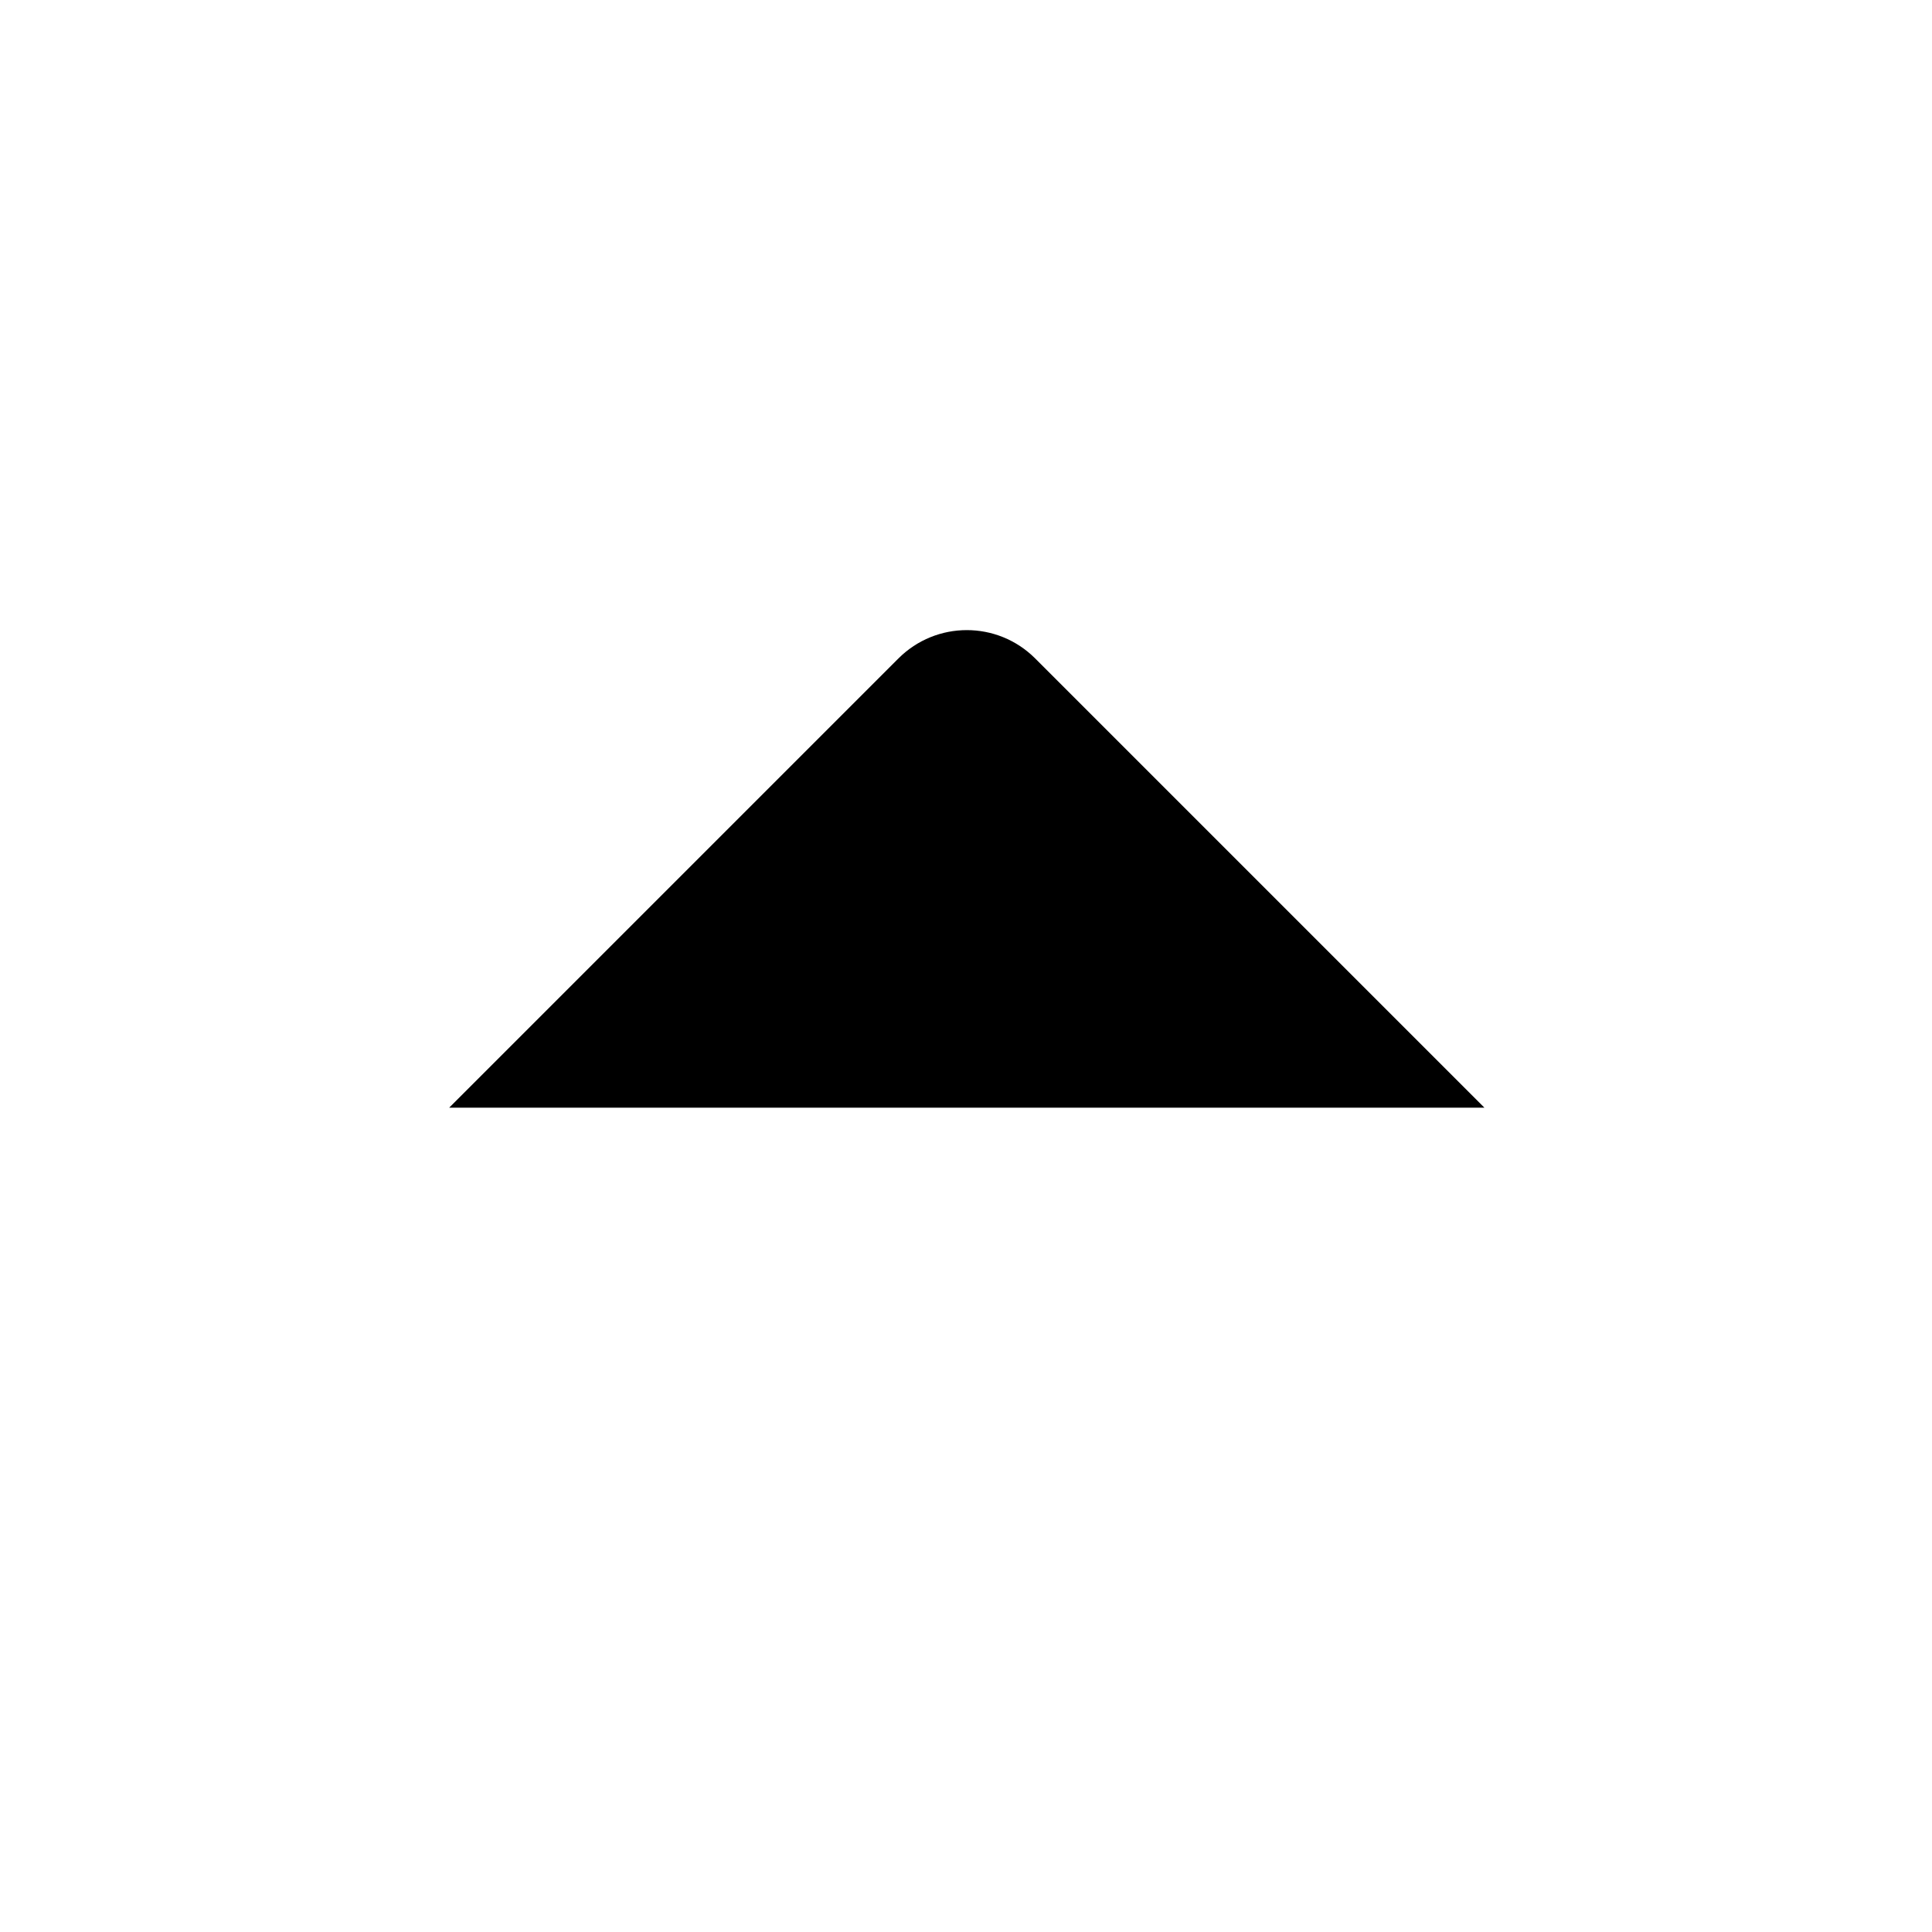
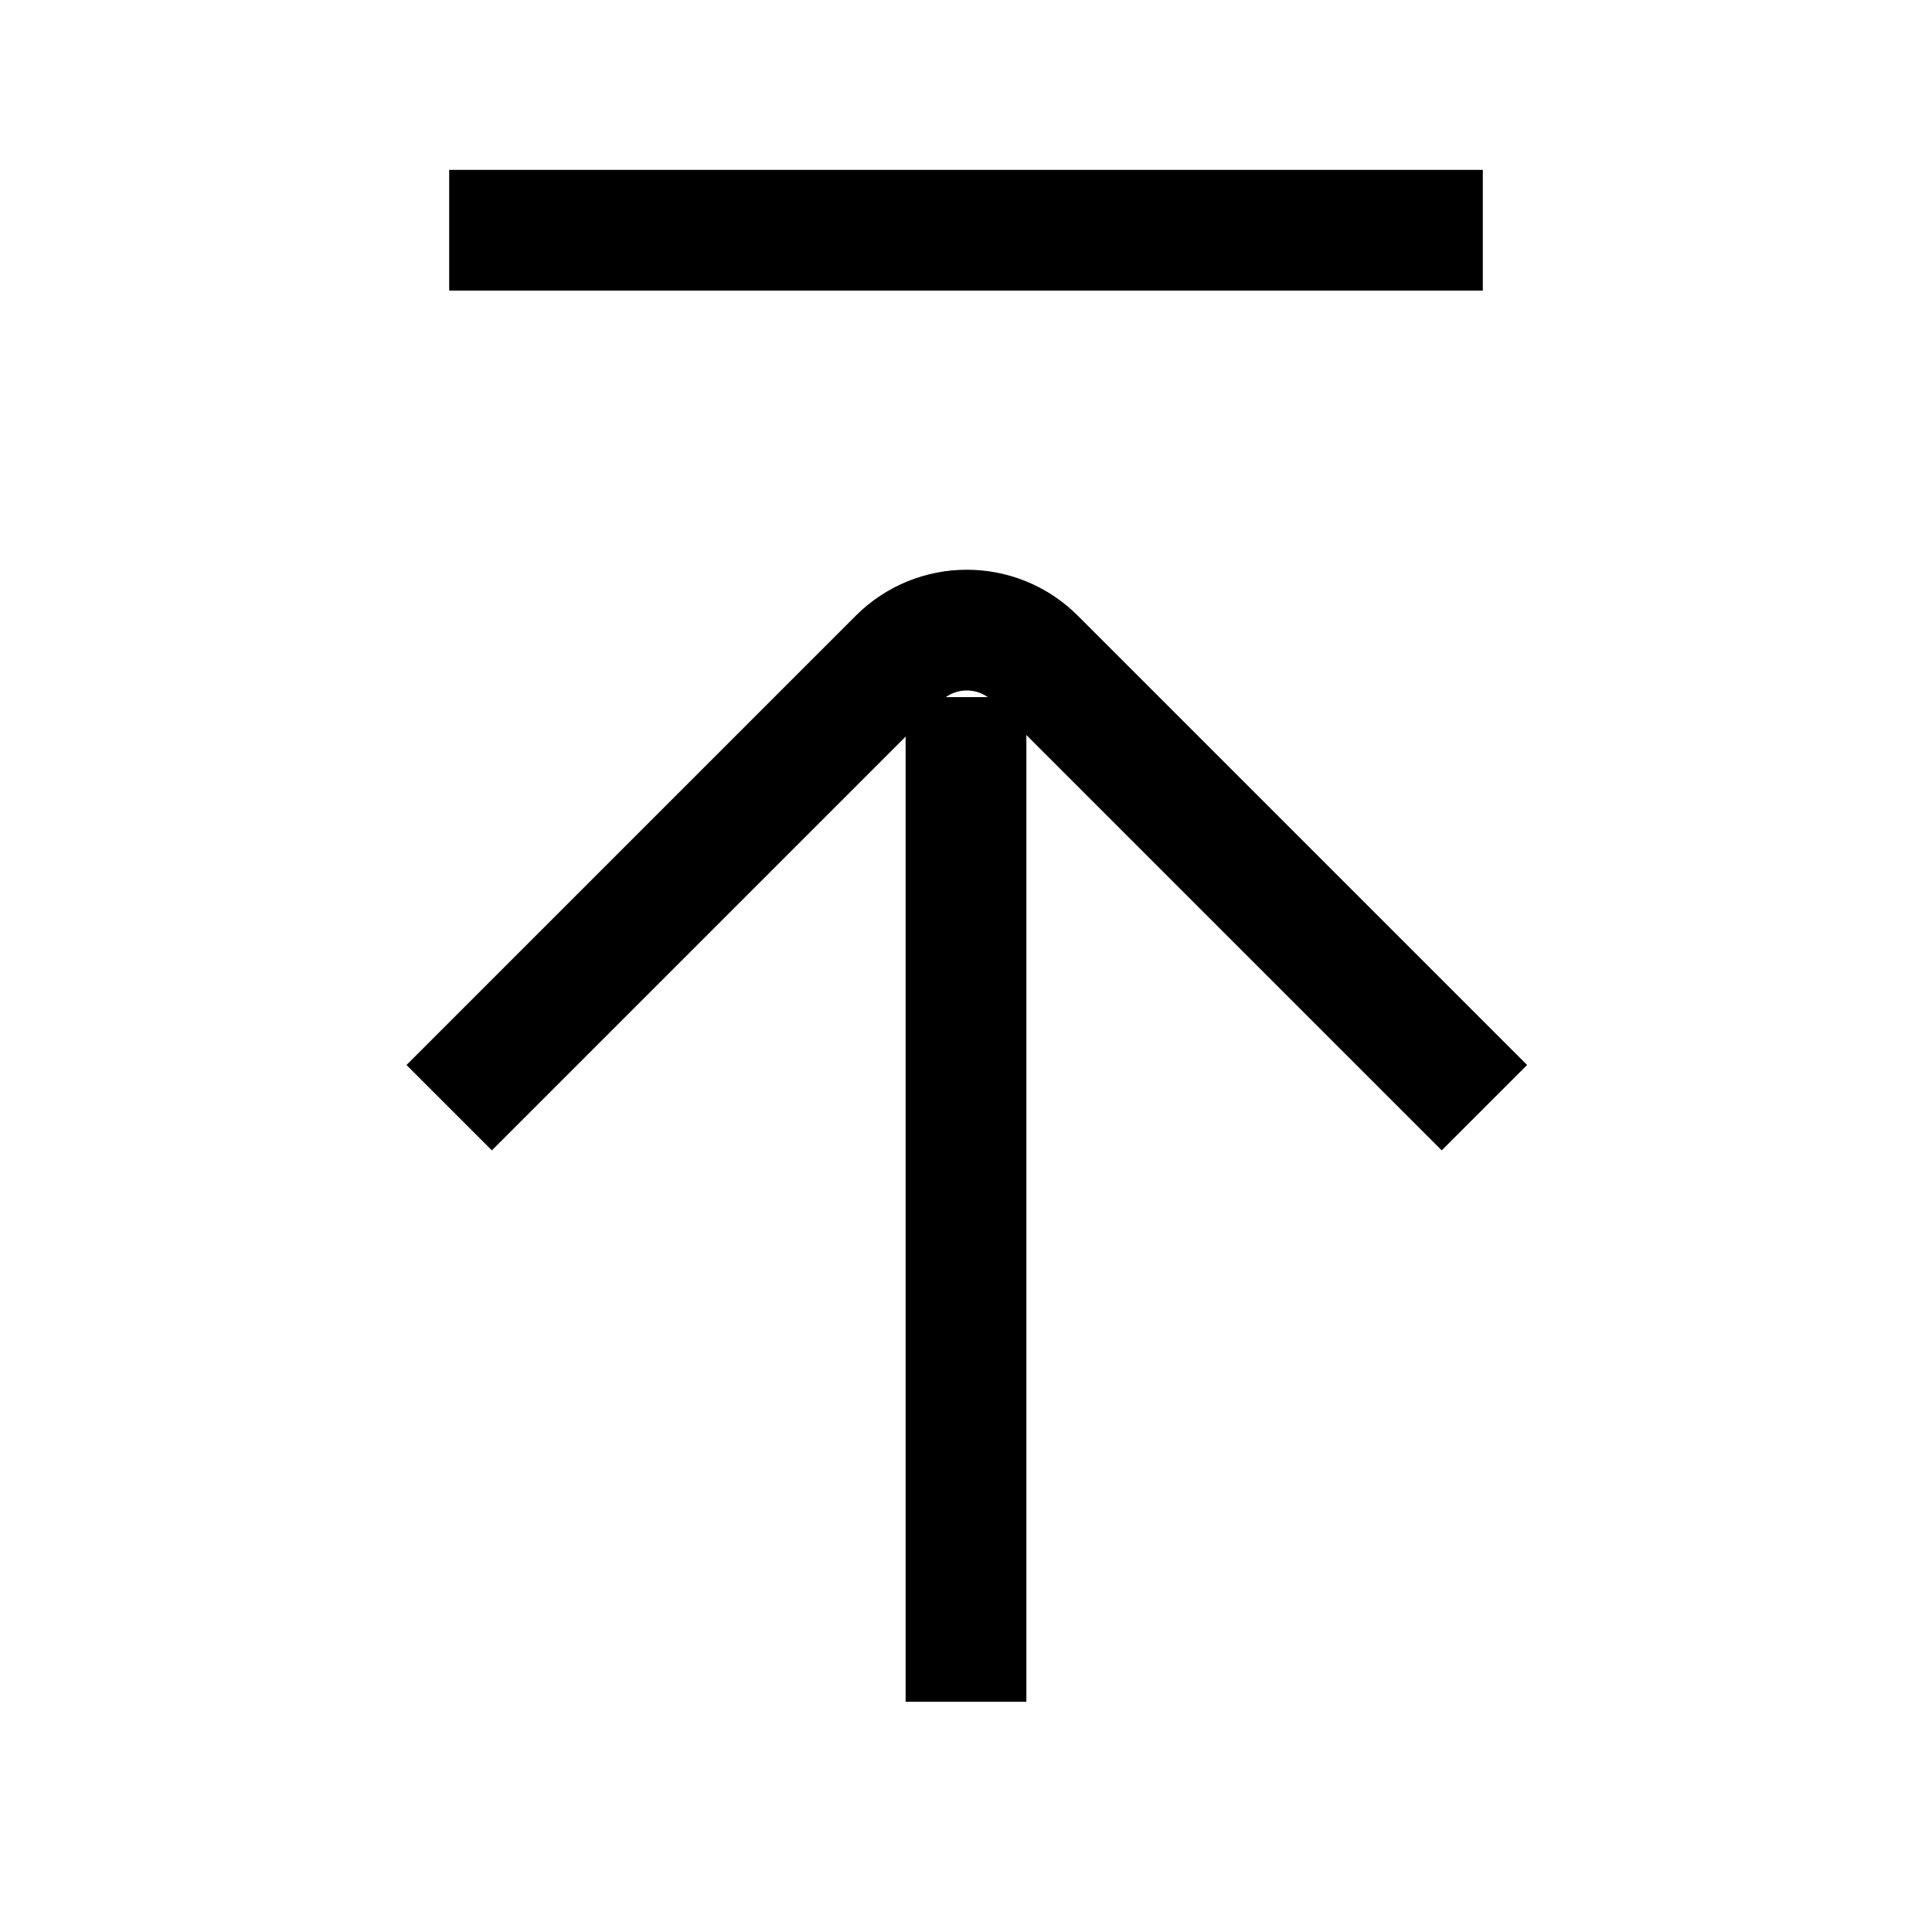
<svg xmlns="http://www.w3.org/2000/svg" id="Capa_2" viewBox="0 0 24 24">
  <g>
-     <line x1="12" y1="21.14" x2="12" y2="8.66" stroke-miterlimit="10" />
-     <path d="M5.58,13.76l5.58-5.58c.47-.47,1.23-.47,1.7,0l5.58,5.58" stroke-linejoin="round" />
+     <line x1="12" y1="21.14" x2="12" y2="8.66" stroke-miterlimit="10" fill="none" stroke="#000" stroke-width="1.5" />
+     <path d="M5.58,13.76l5.58-5.58c.47-.47,1.23-.47,1.7,0l5.58,5.58" stroke-linejoin="round" fill="none" stroke="#000" stroke-width="1.5" />
  </g>
-   <line x1="5.58" y1="2.86" x2="18.42" y2="2.86" stroke-linejoin="round" />
+   <line x1="5.58" y1="2.86" x2="18.42" y2="2.86" stroke-linejoin="round" fill="none" stroke="#000" stroke-width="1.5" />
</svg>
